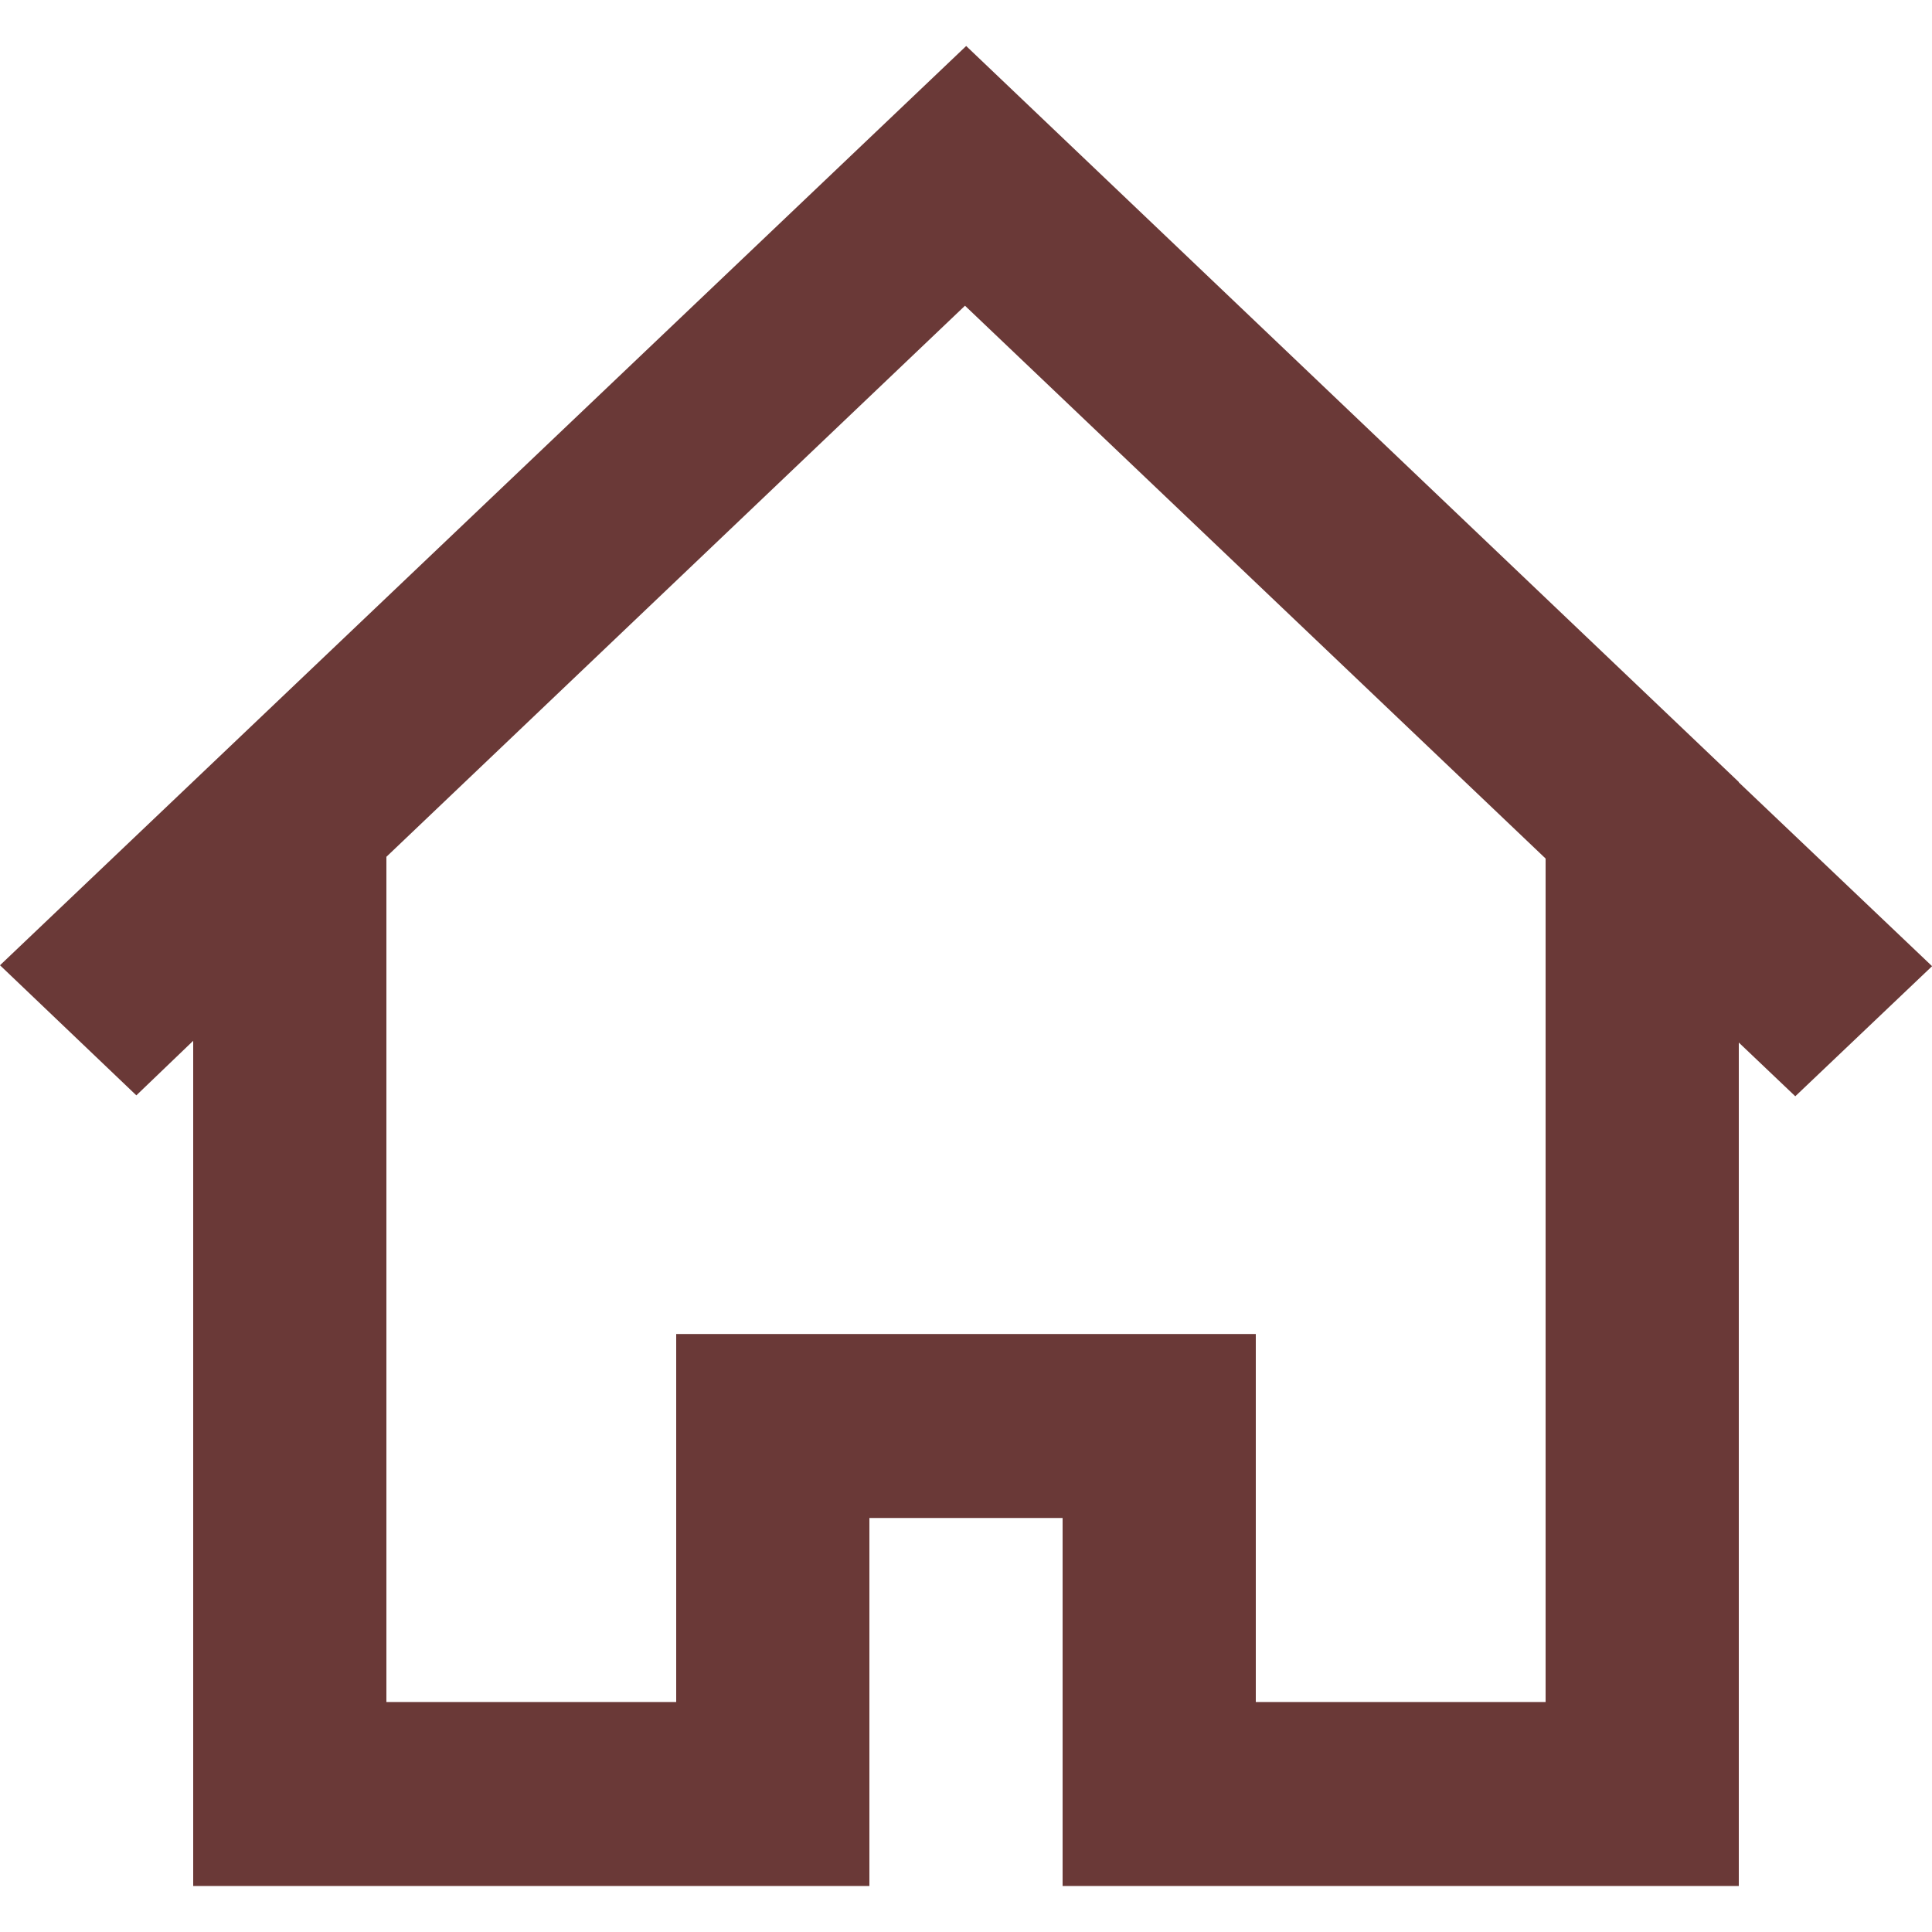
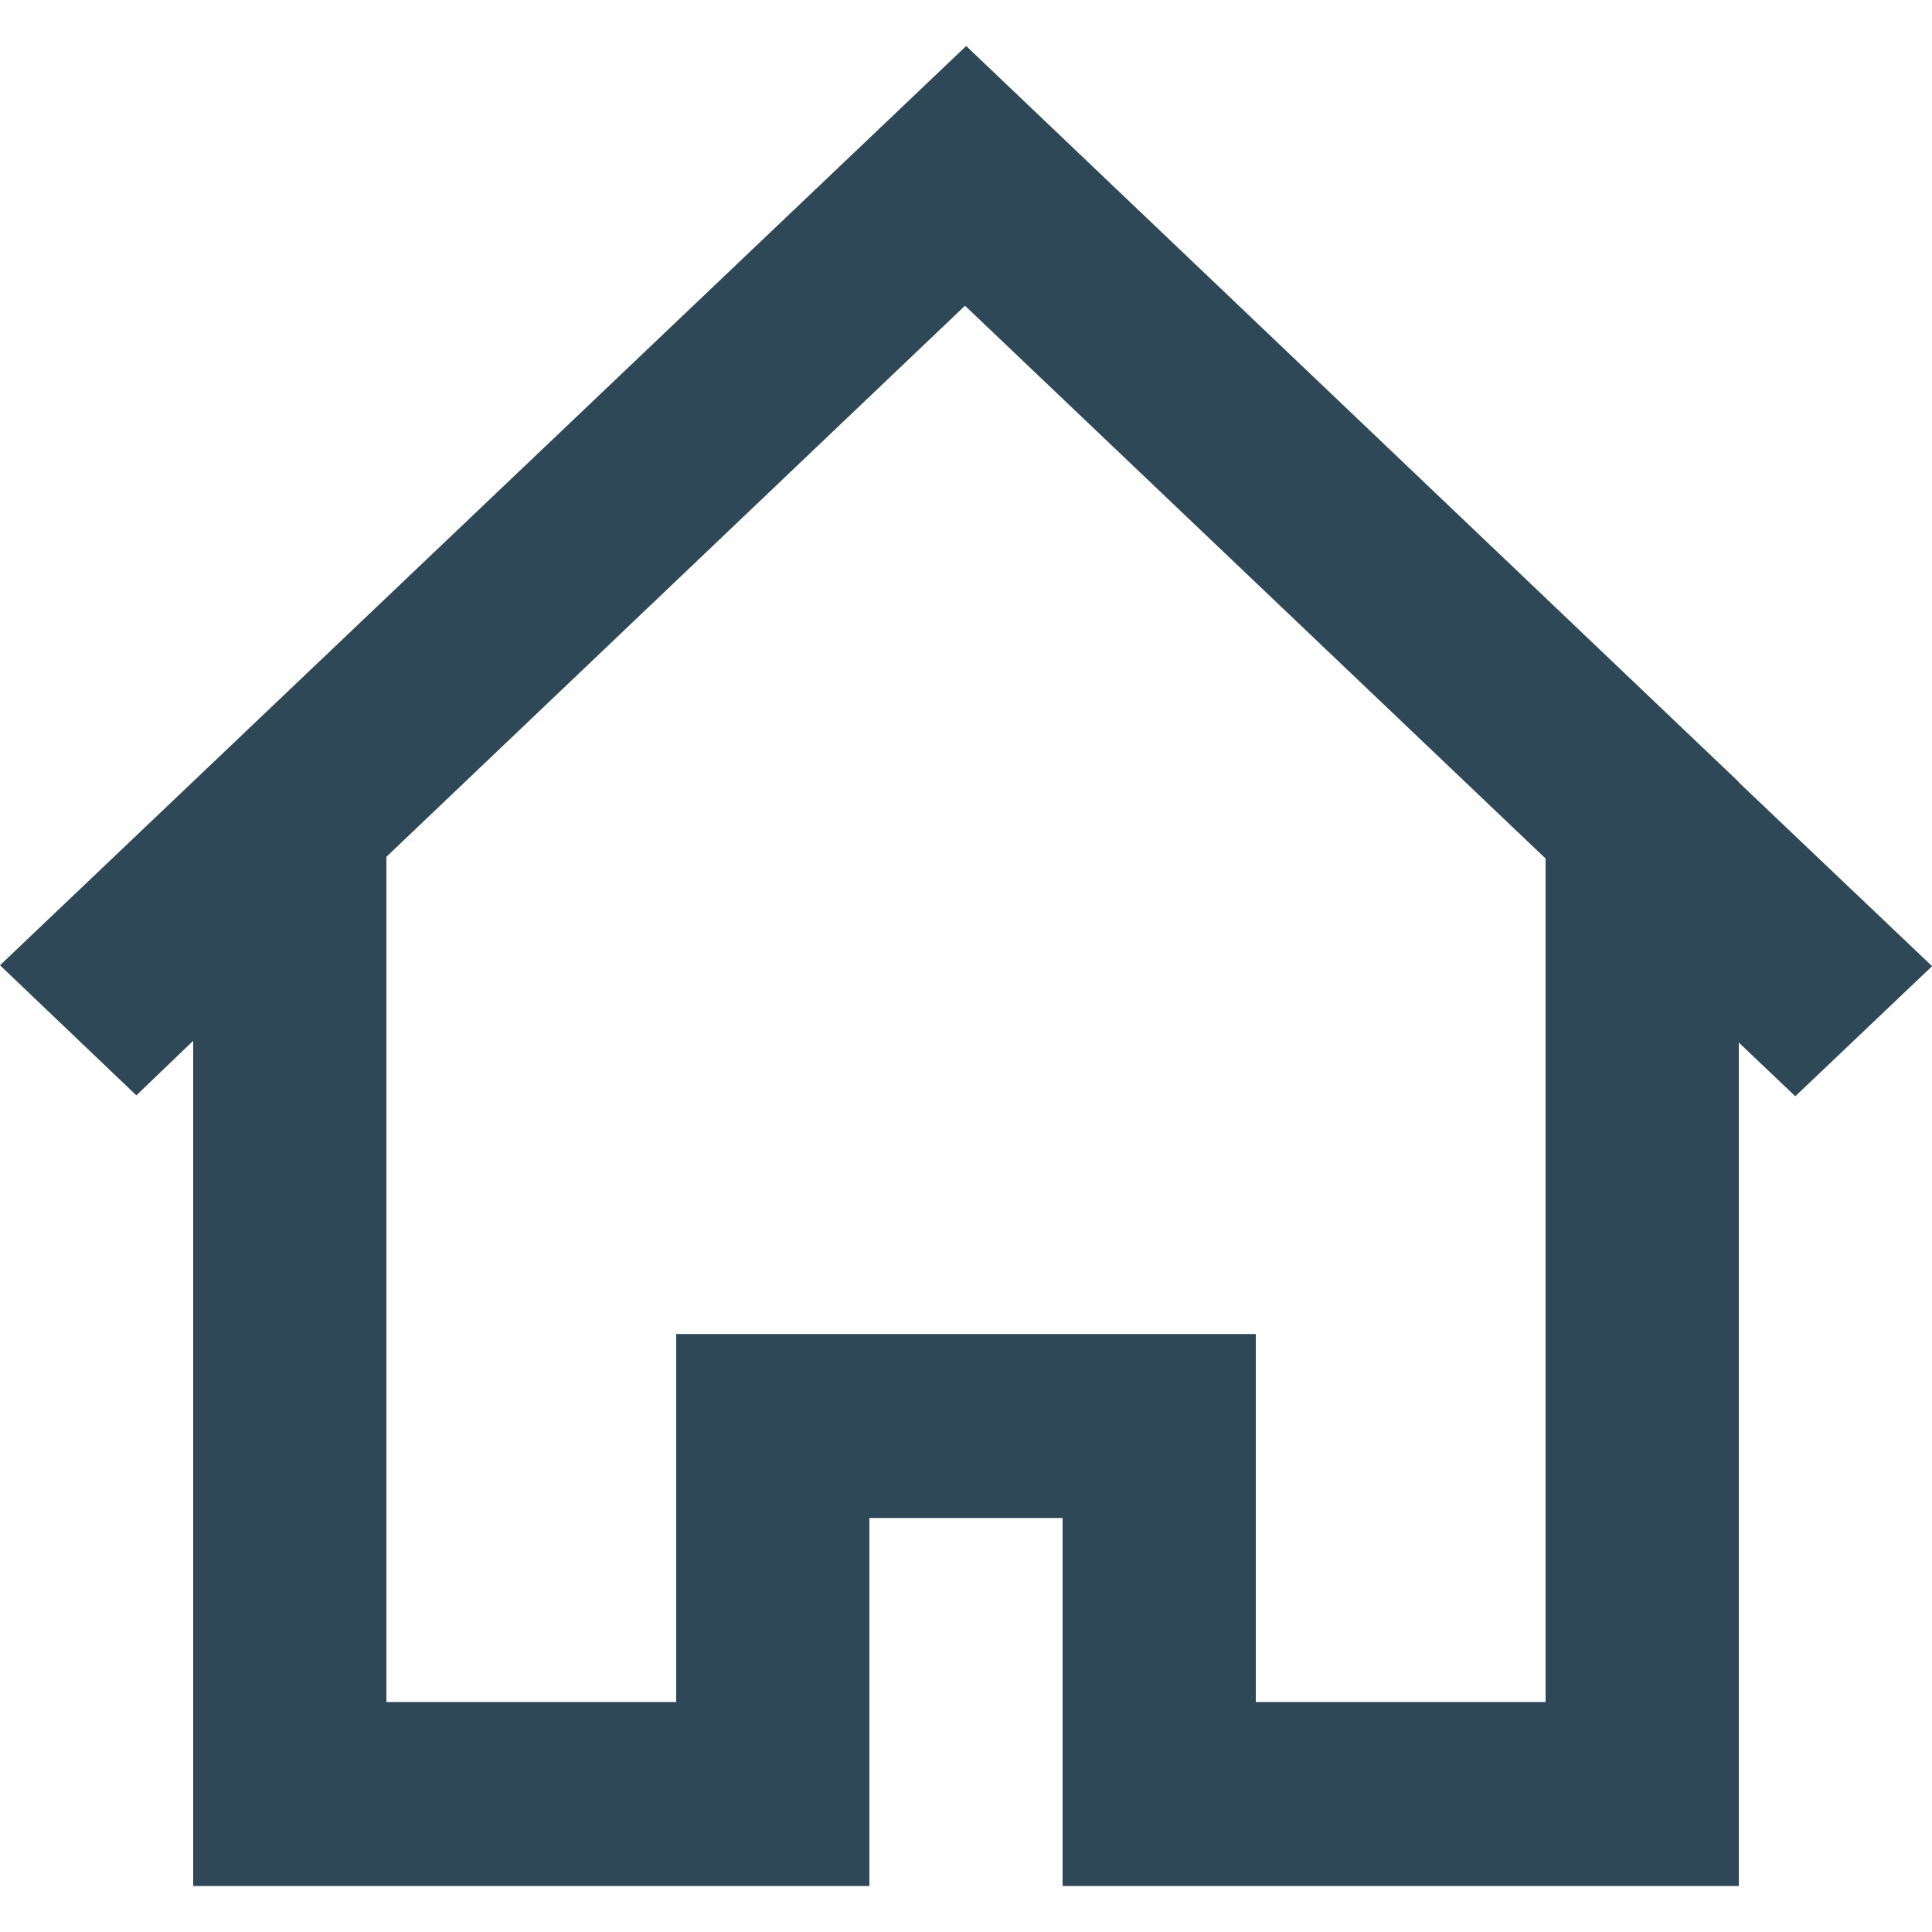
<svg xmlns="http://www.w3.org/2000/svg" viewBox="0 -0.5 21 21" version="1.1" fill="#000000">
  <g id="SVGRepo_bgCarrier" stroke-width="0" />
  <g id="SVGRepo_tracerCarrier" stroke-linecap="round" stroke-linejoin="round" />
  <g id="SVGRepo_iconCarrier">
    <defs> </defs>
    <g id="Page-1" stroke="none" stroke-width="1" fill="none" fill-rule="evenodd">
-       <g id="Dribbble-Light-Preview" transform="translate(-419, -720)" fill="#6A3937">
+       <g id="Dribbble-Light-Preview" transform="translate(-419, -720)" fill="#2F4858">
        <g id="icons" transform="translate(56, 160)">
          <path d="M379.8,578 L376.65,578 L376.65,574 L370.35,574 L370.35,578 L367.2,578 L367.2,568.813 L373.489,562.823 L379.8,568.832 L379.8,578 Z M381.9,568.004 L381.9,568 L381.9,568 L373.502,560 L363,569.992 L364.482,571.406 L365.1,570.813 L365.1,580 L372.45,580 L372.45,576 L374.55,576 L374.55,580 L381.9,580 L381.9,579.997 L381.9,570.832 L382.514,571.416 L384.001,570.002 L381.9,568.004 Z" id="home-[#1391]"> </path>
        </g>
      </g>
    </g>
  </g>
</svg>
